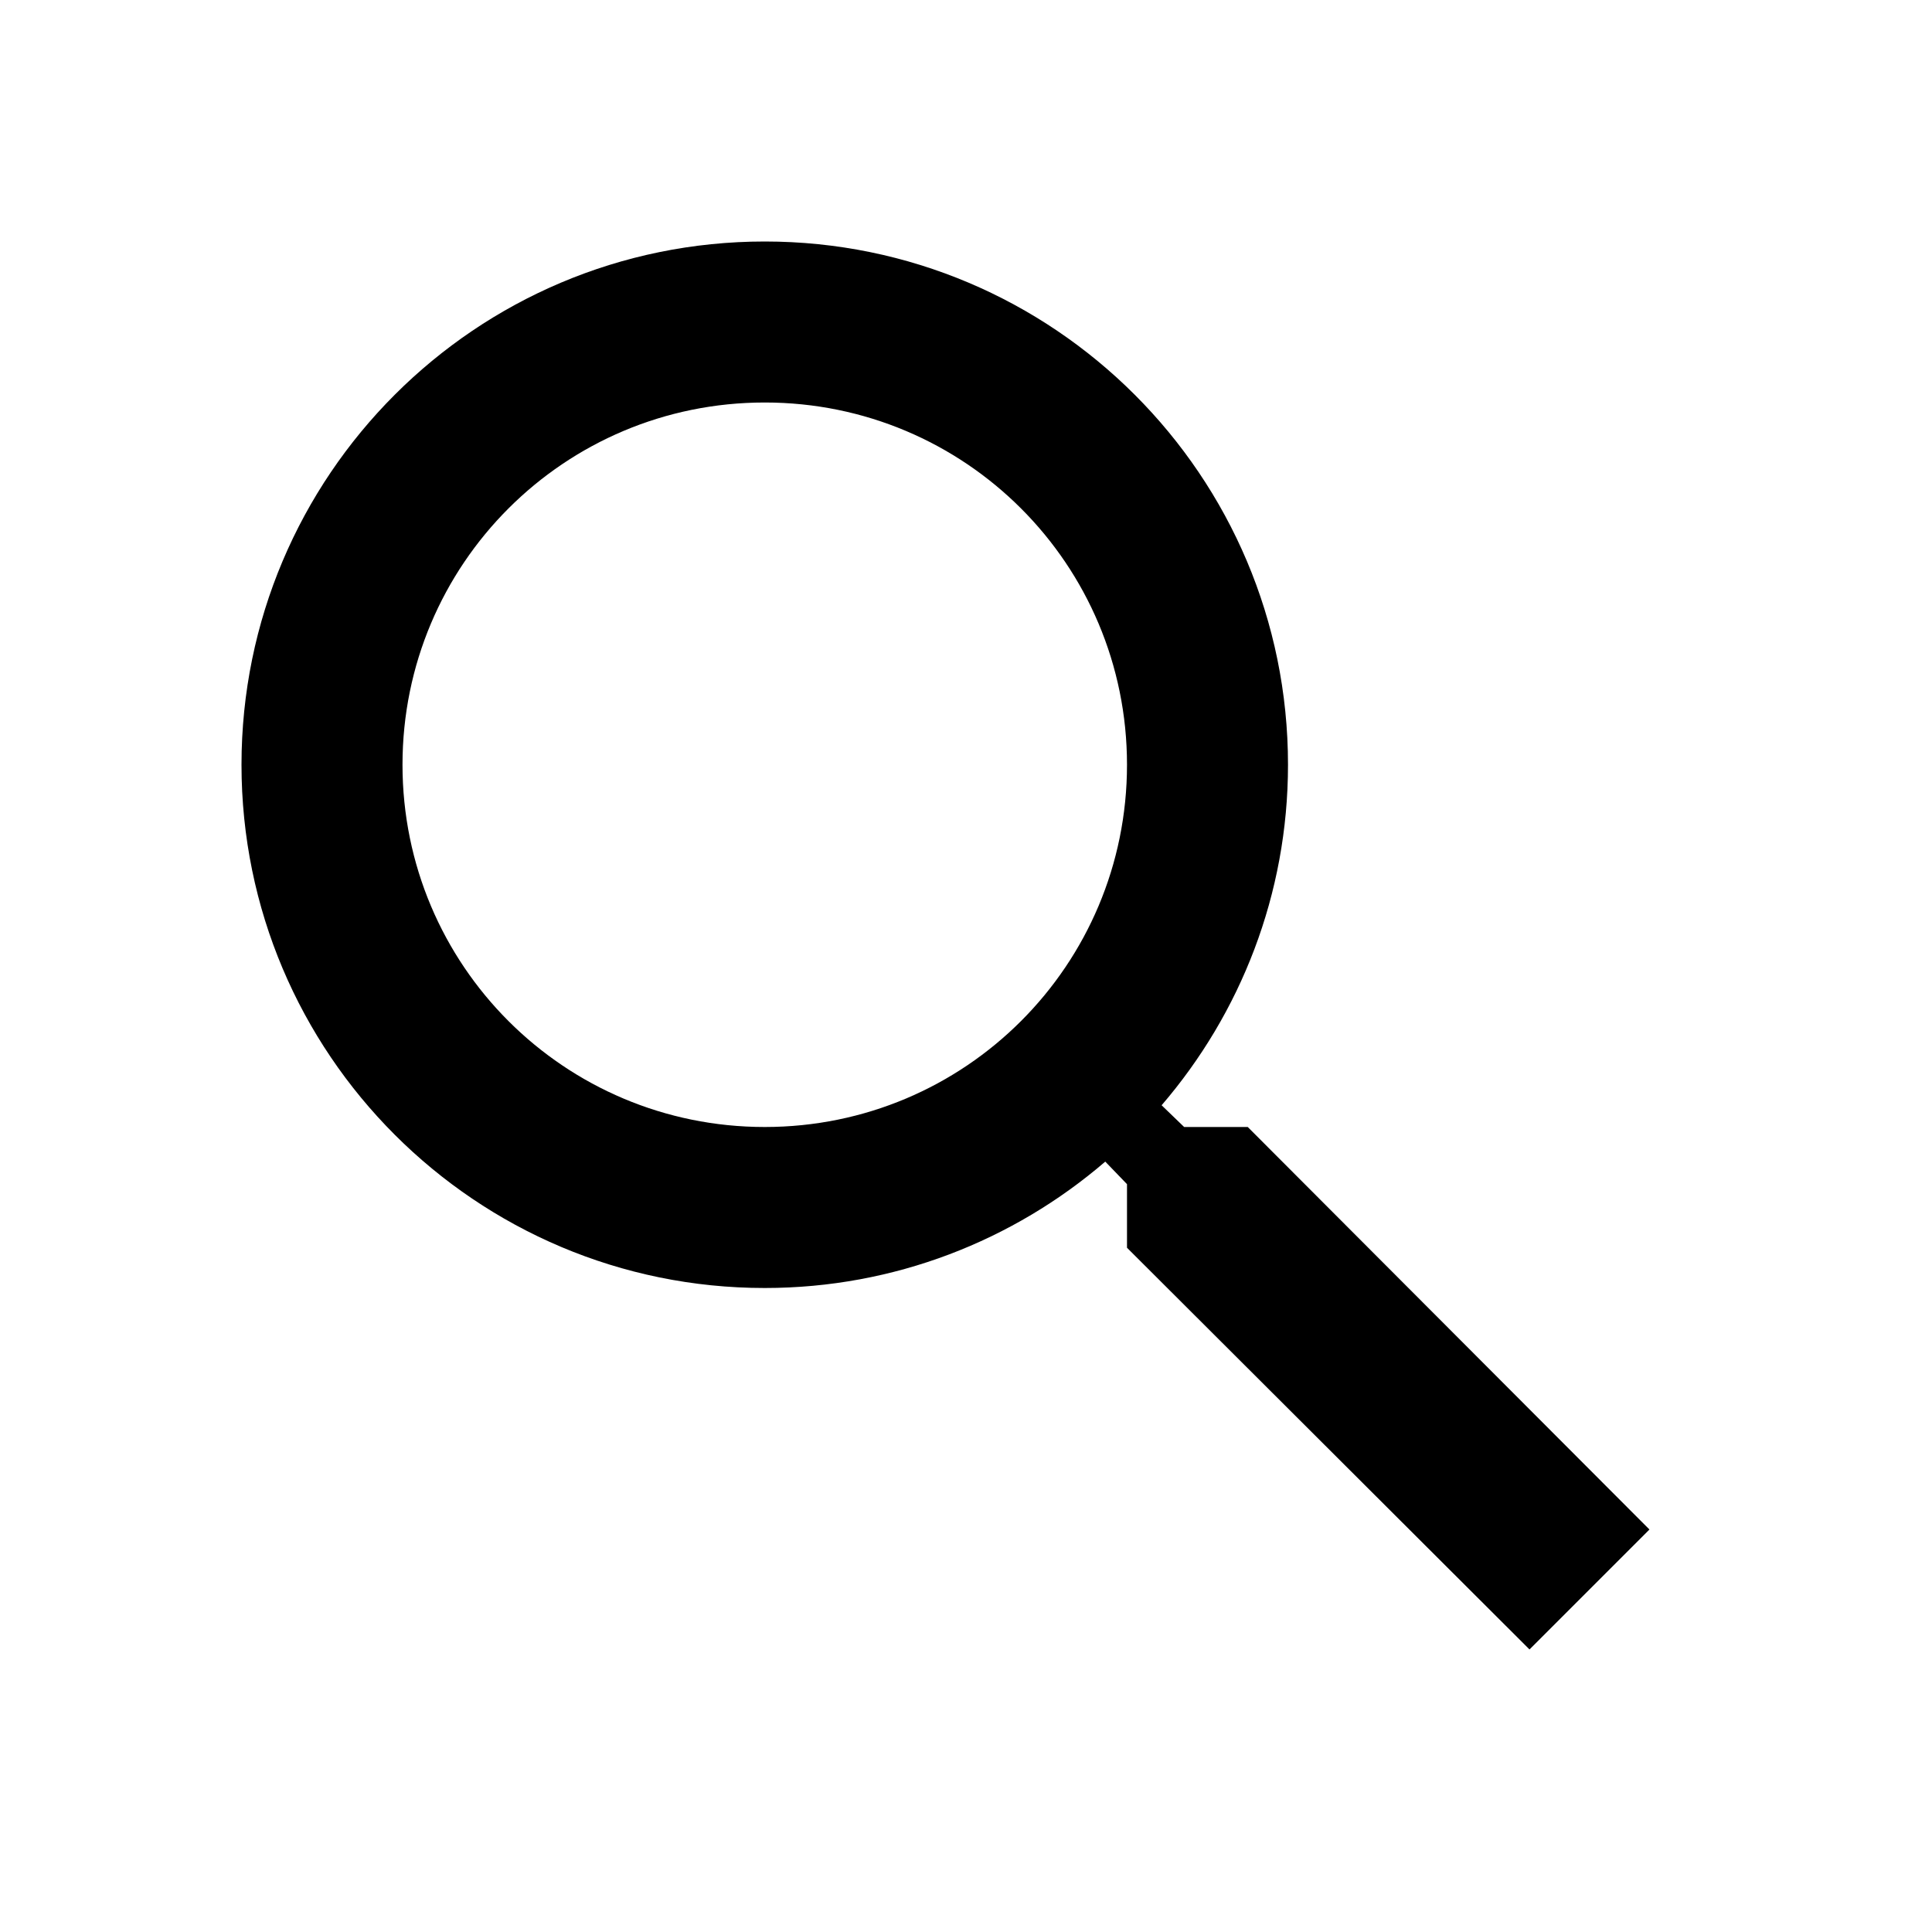
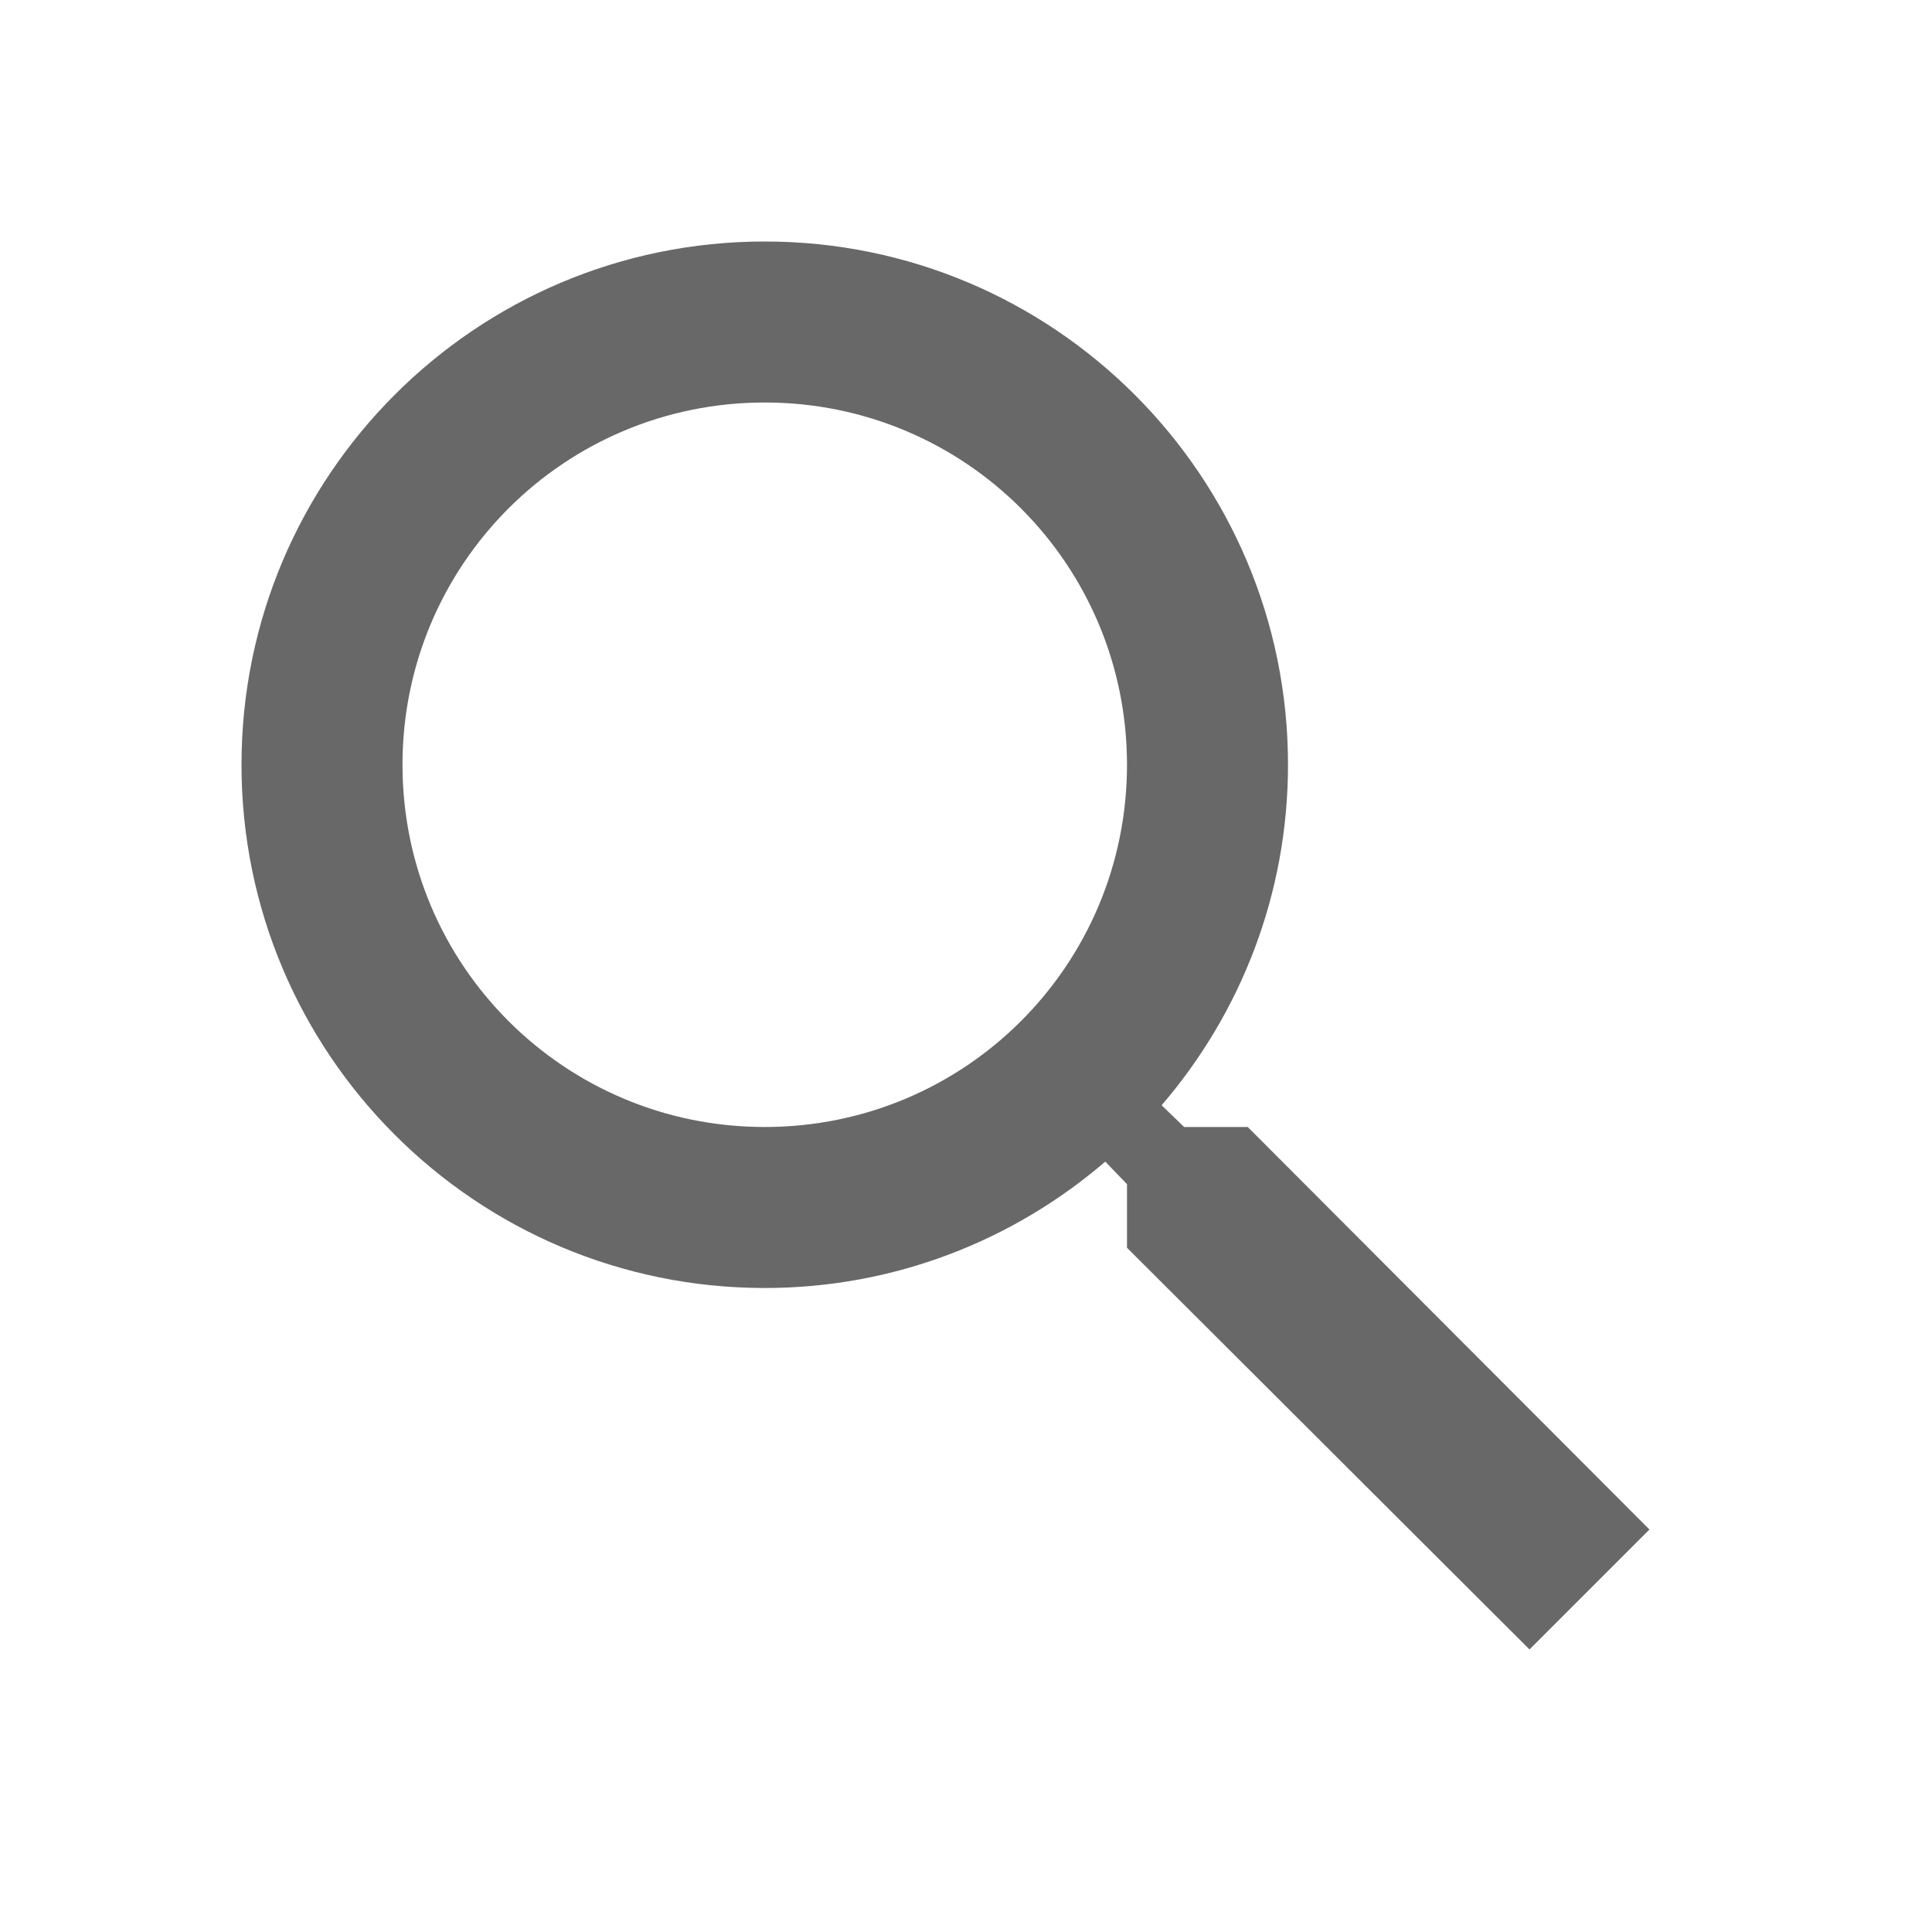
- <svg xmlns="http://www.w3.org/2000/svg" height="24" viewbox="0 0 24 24" width="24">
+ <svg xmlns="http://www.w3.org/2000/svg" height="24" fill="#686868" viewbox="0 0 24 24" width="24">
  <path d="M15.5 14h-.79l-.28-.27C15.41 12.59 16 11.11 16 9.5 16 5.91 13.09 3 9.5 3S3 5.91 3 9.5 5.91 16 9.5 16c1.61 0 3.09-.59 4.23-1.57l.27.28v.79l5 4.99L20.49 19l-4.99-5zm-6 0C7.01 14 5 11.99 5 9.5S7.01 5 9.5 5 14 7.01 14 9.5 11.99 14 9.5 14z" />
  <path d="M0 0h24v24H0z" fill="none" />
</svg>
